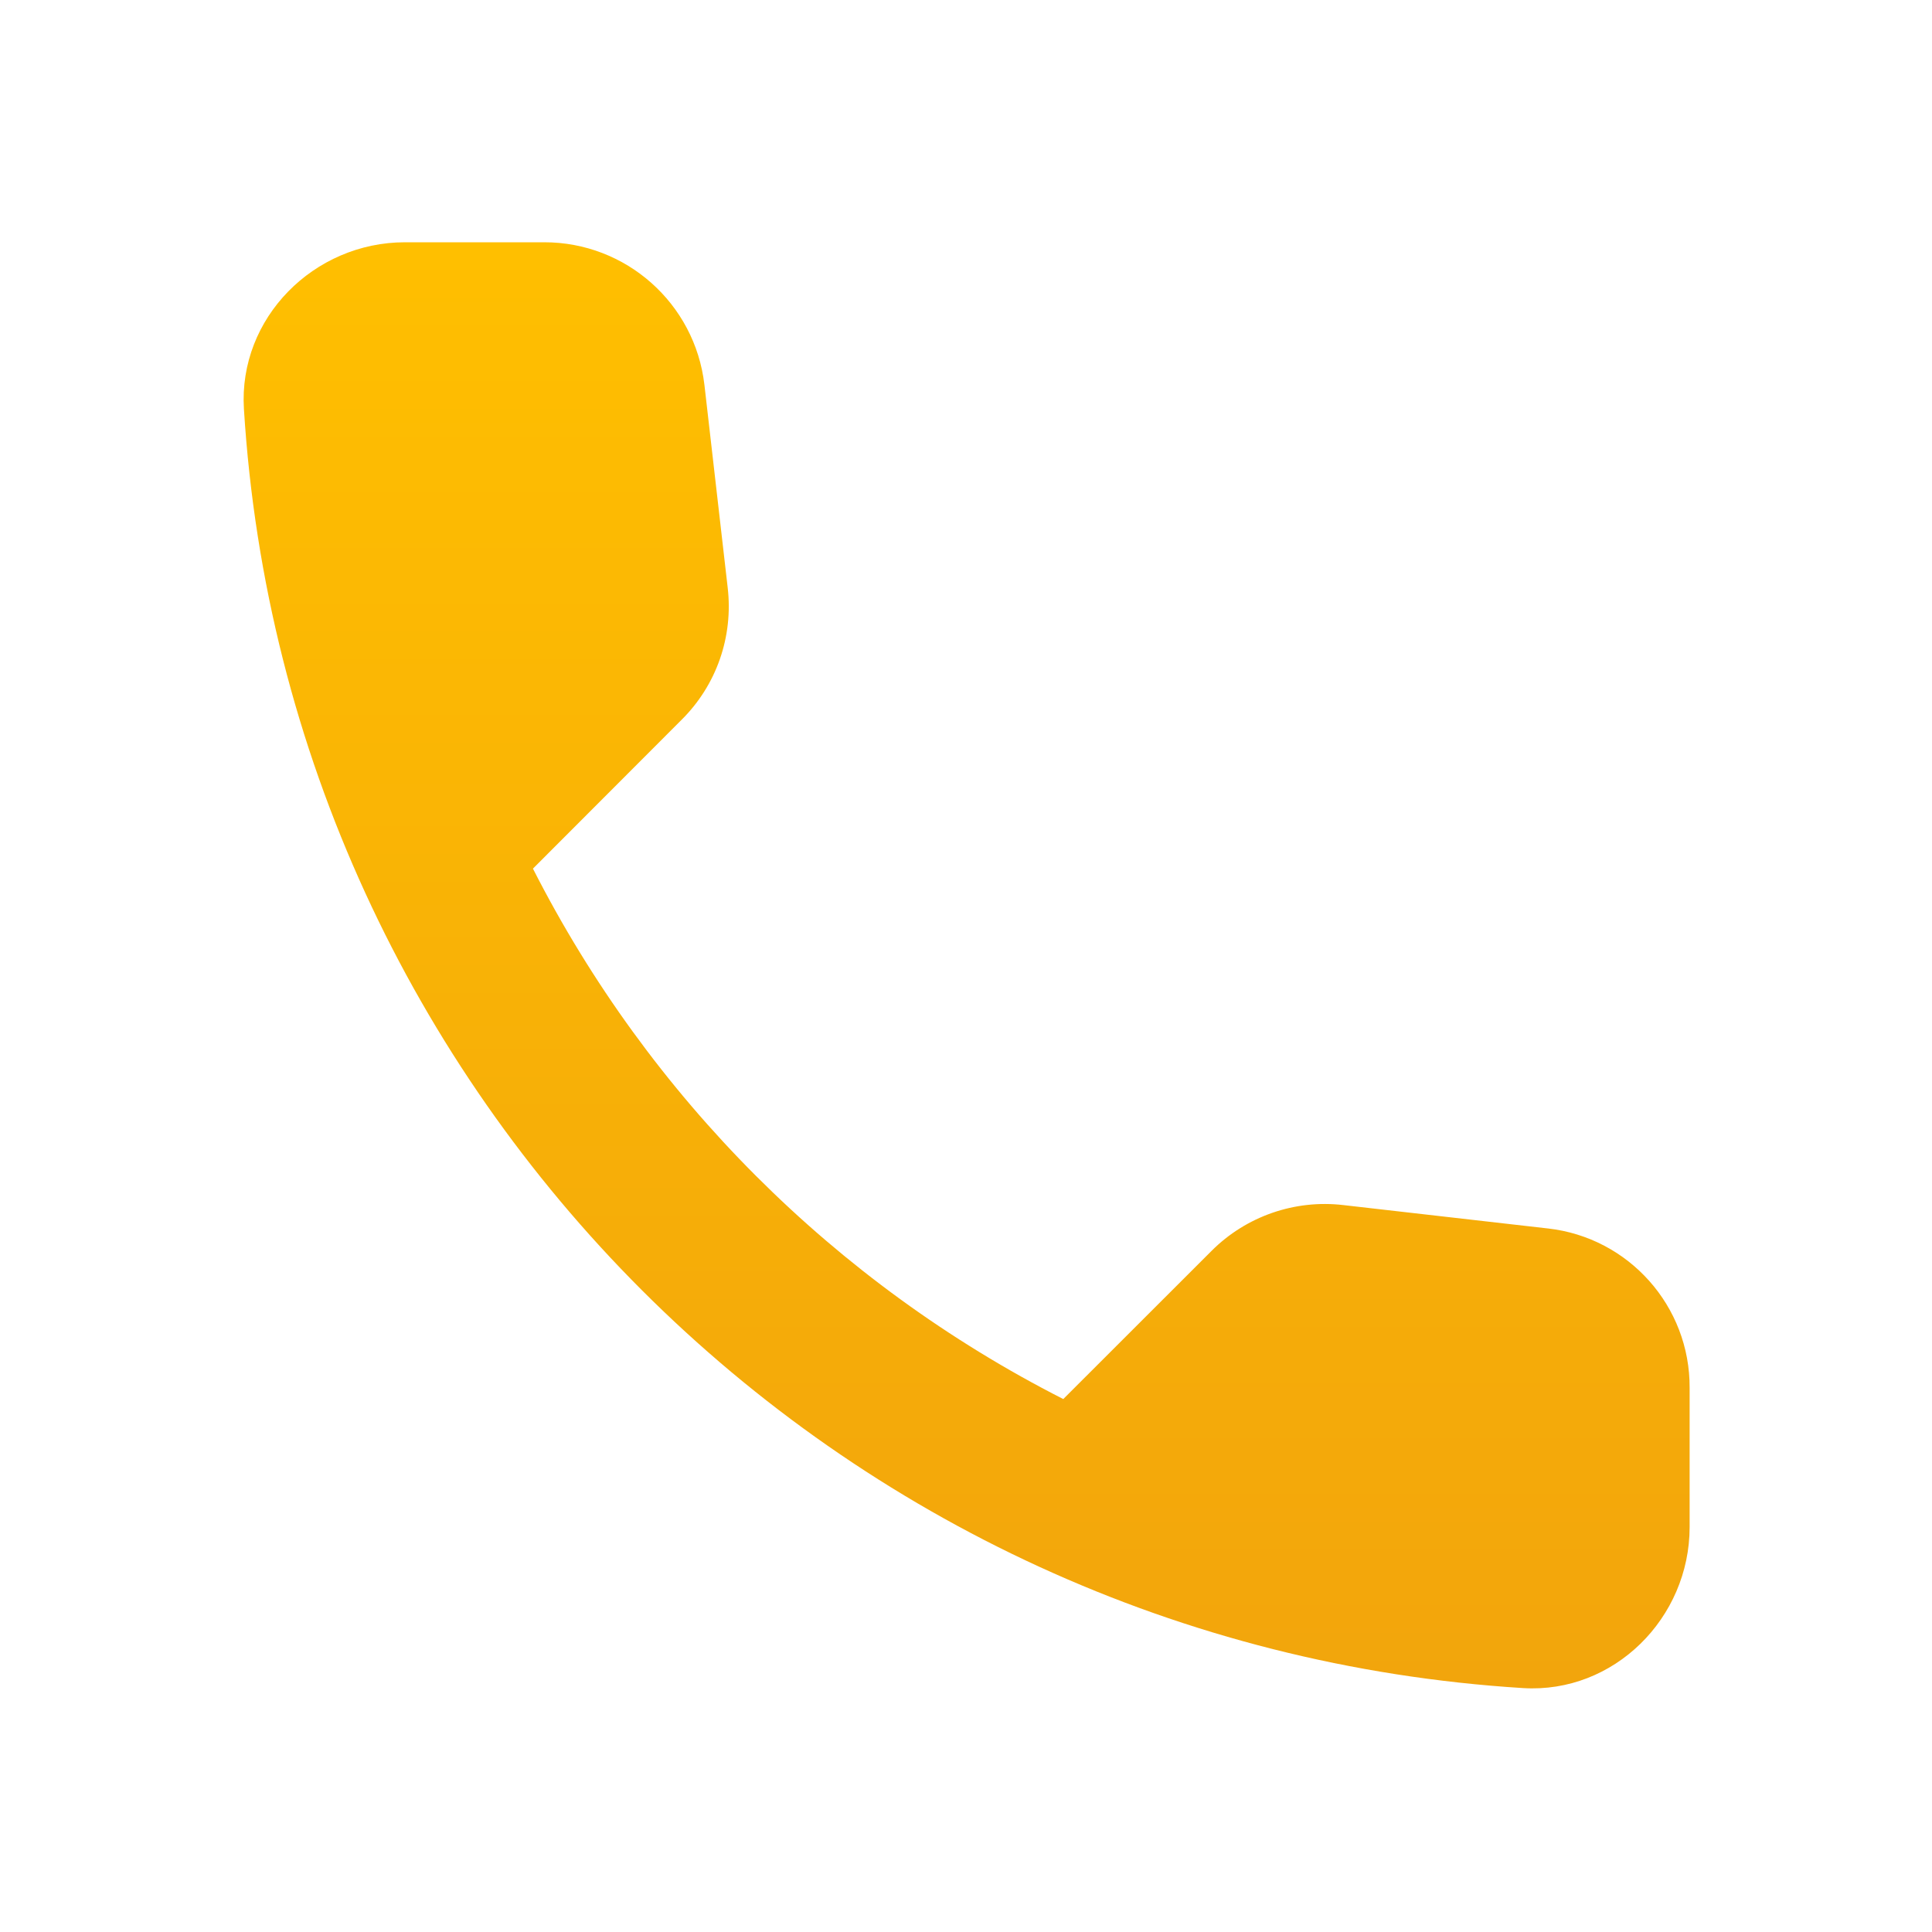
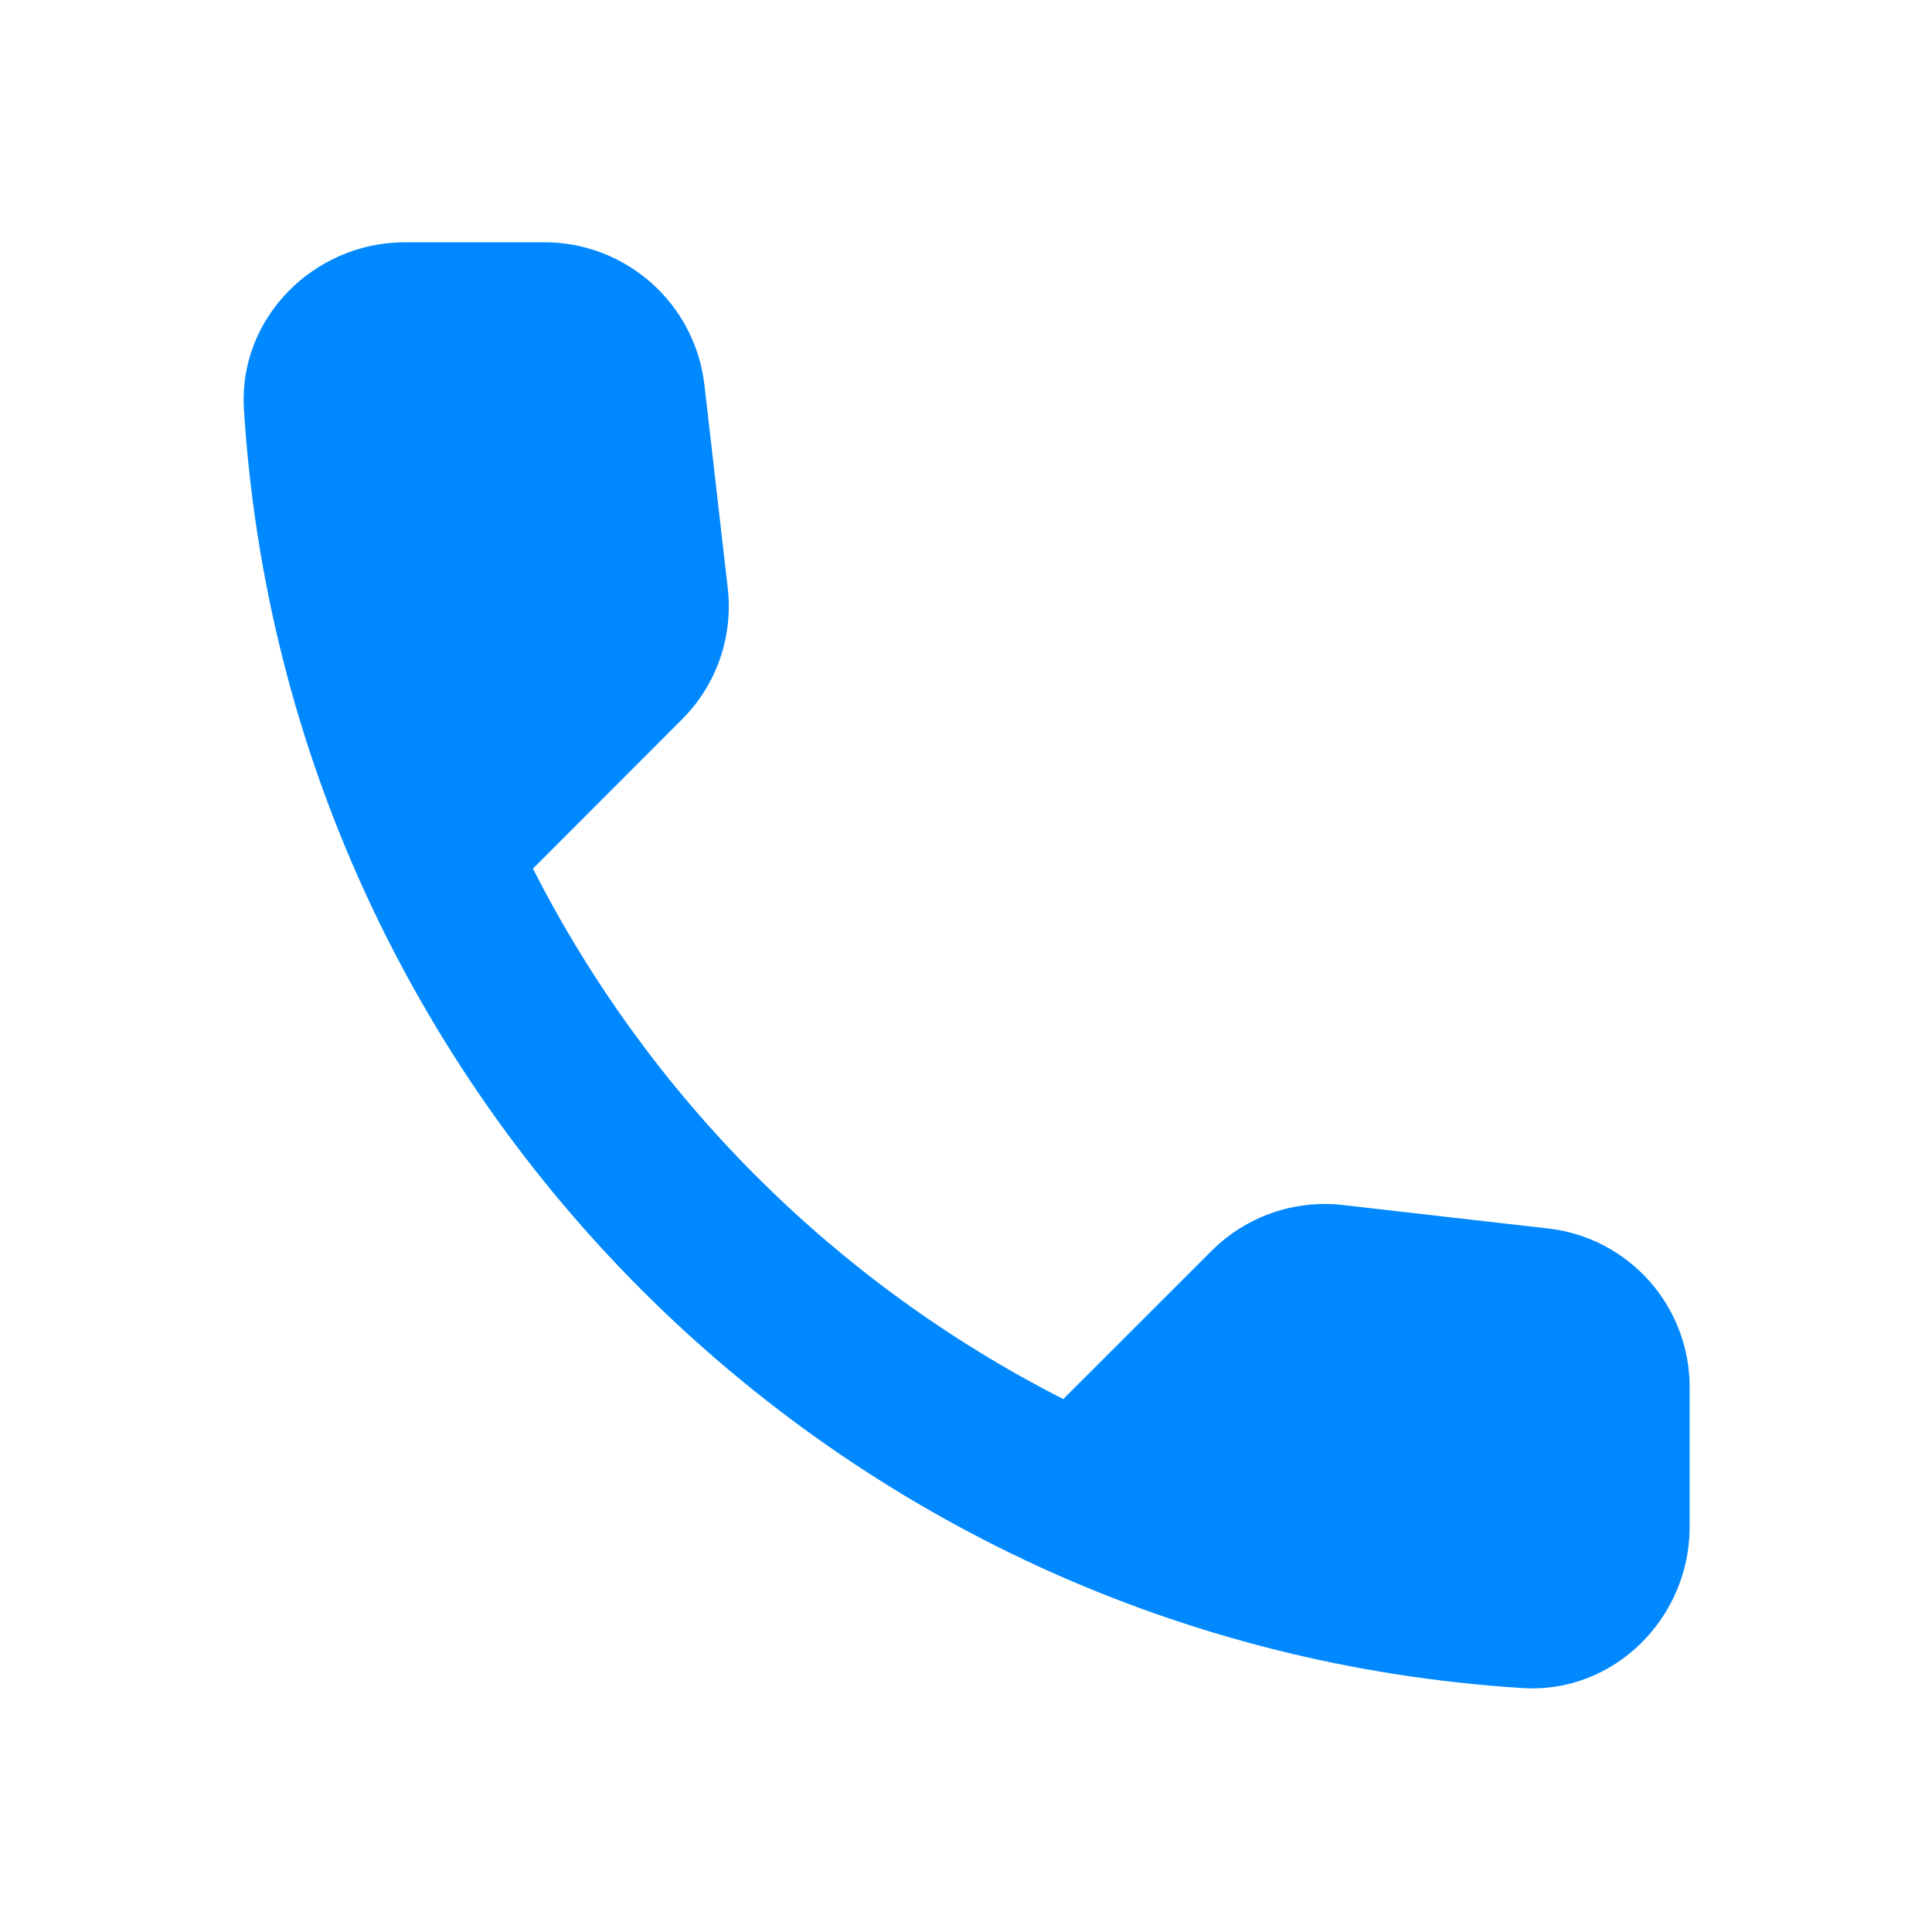
<svg xmlns="http://www.w3.org/2000/svg" width="20" height="20" fill="none">
  <path d="m16.024 12.717-2.117-.242a1.657 1.657 0 0 0-1.366.475l-1.534 1.533a12.538 12.538 0 0 1-5.49-5.491l1.54-1.542c.36-.358.535-.858.476-1.367l-.241-2.1a1.668 1.668 0 0 0-1.66-1.475h-1.44c-.942 0-1.725.784-1.667 1.725.442 7.117 6.133 12.8 13.242 13.242.94.058 1.724-.725 1.724-1.667v-1.441a1.652 1.652 0 0 0-1.466-1.65Z" fill="url(#a)" />
  <defs>
    <linearGradient id="a" x1="10.007" y1="2.508" x2="10.007" y2="17.478" gradientUnits="userSpaceOnUse">
-       <stop stop-color="#FFBF00" />
-       <stop offset="1" stop-color="#F2A50C" />
+       <stop stop-color="#0088ff" />
+       <stop offset="1" stop-color="#0088ff" />
    </linearGradient>
  </defs>
</svg>
